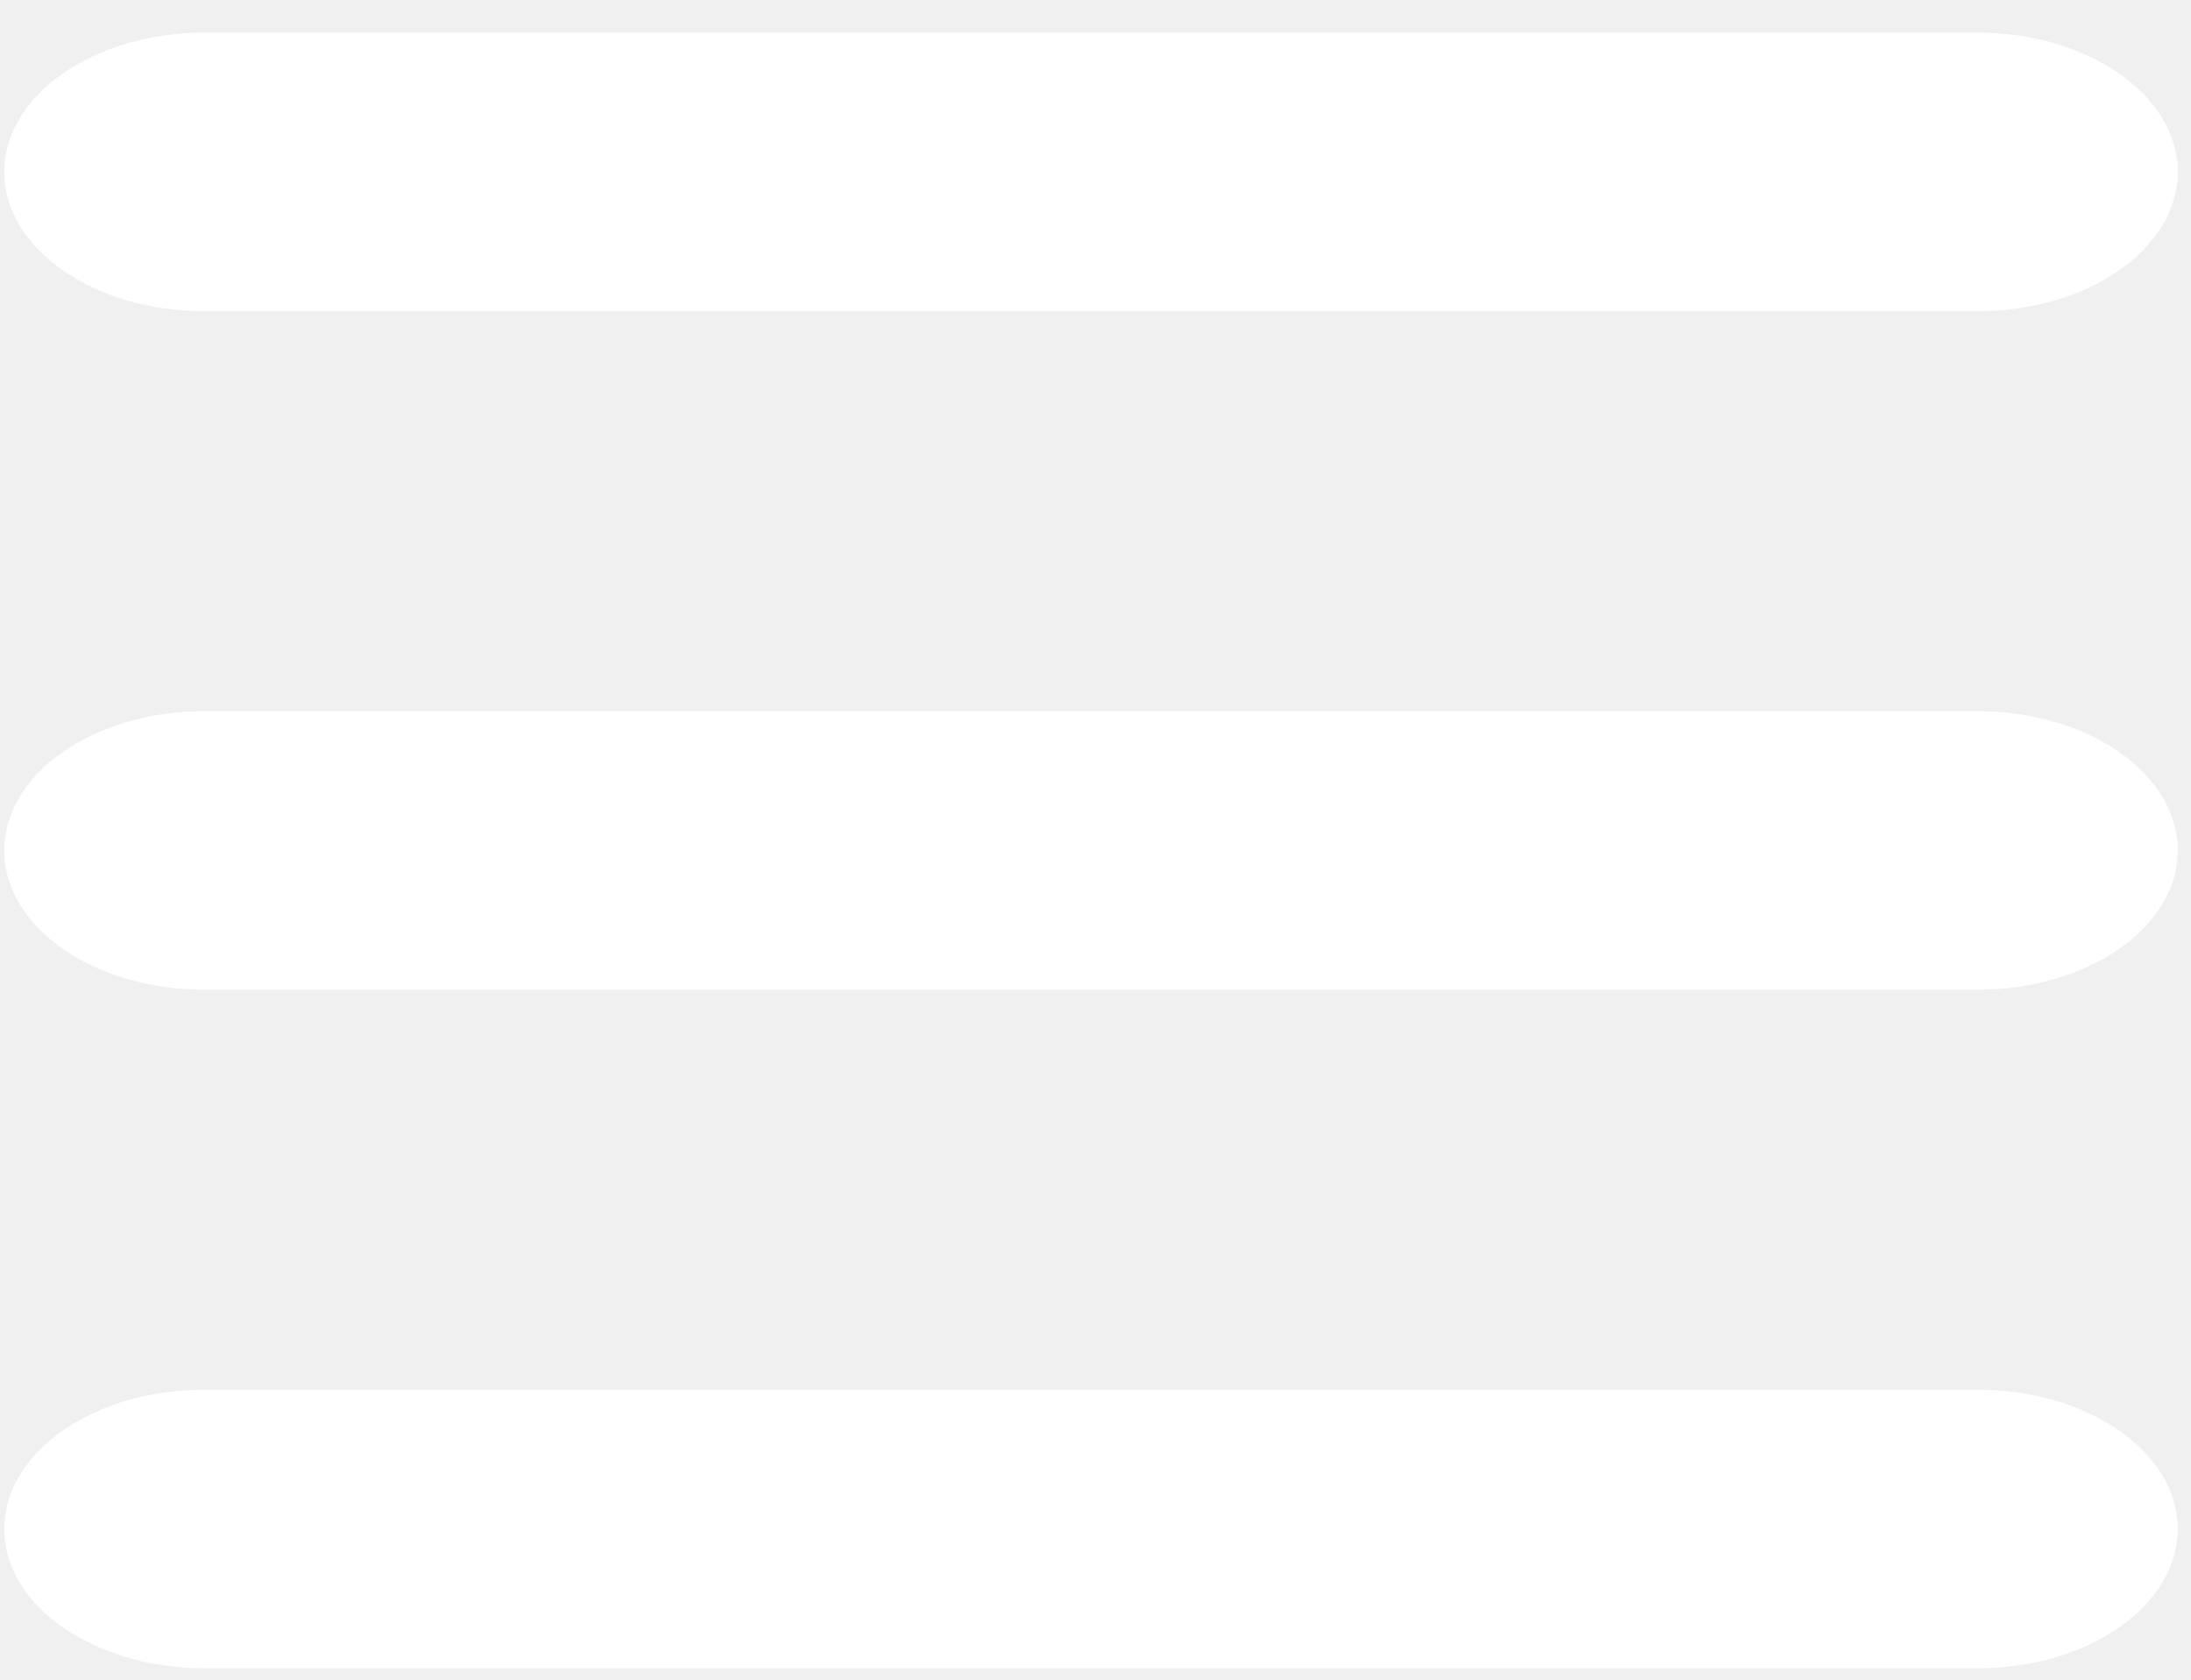
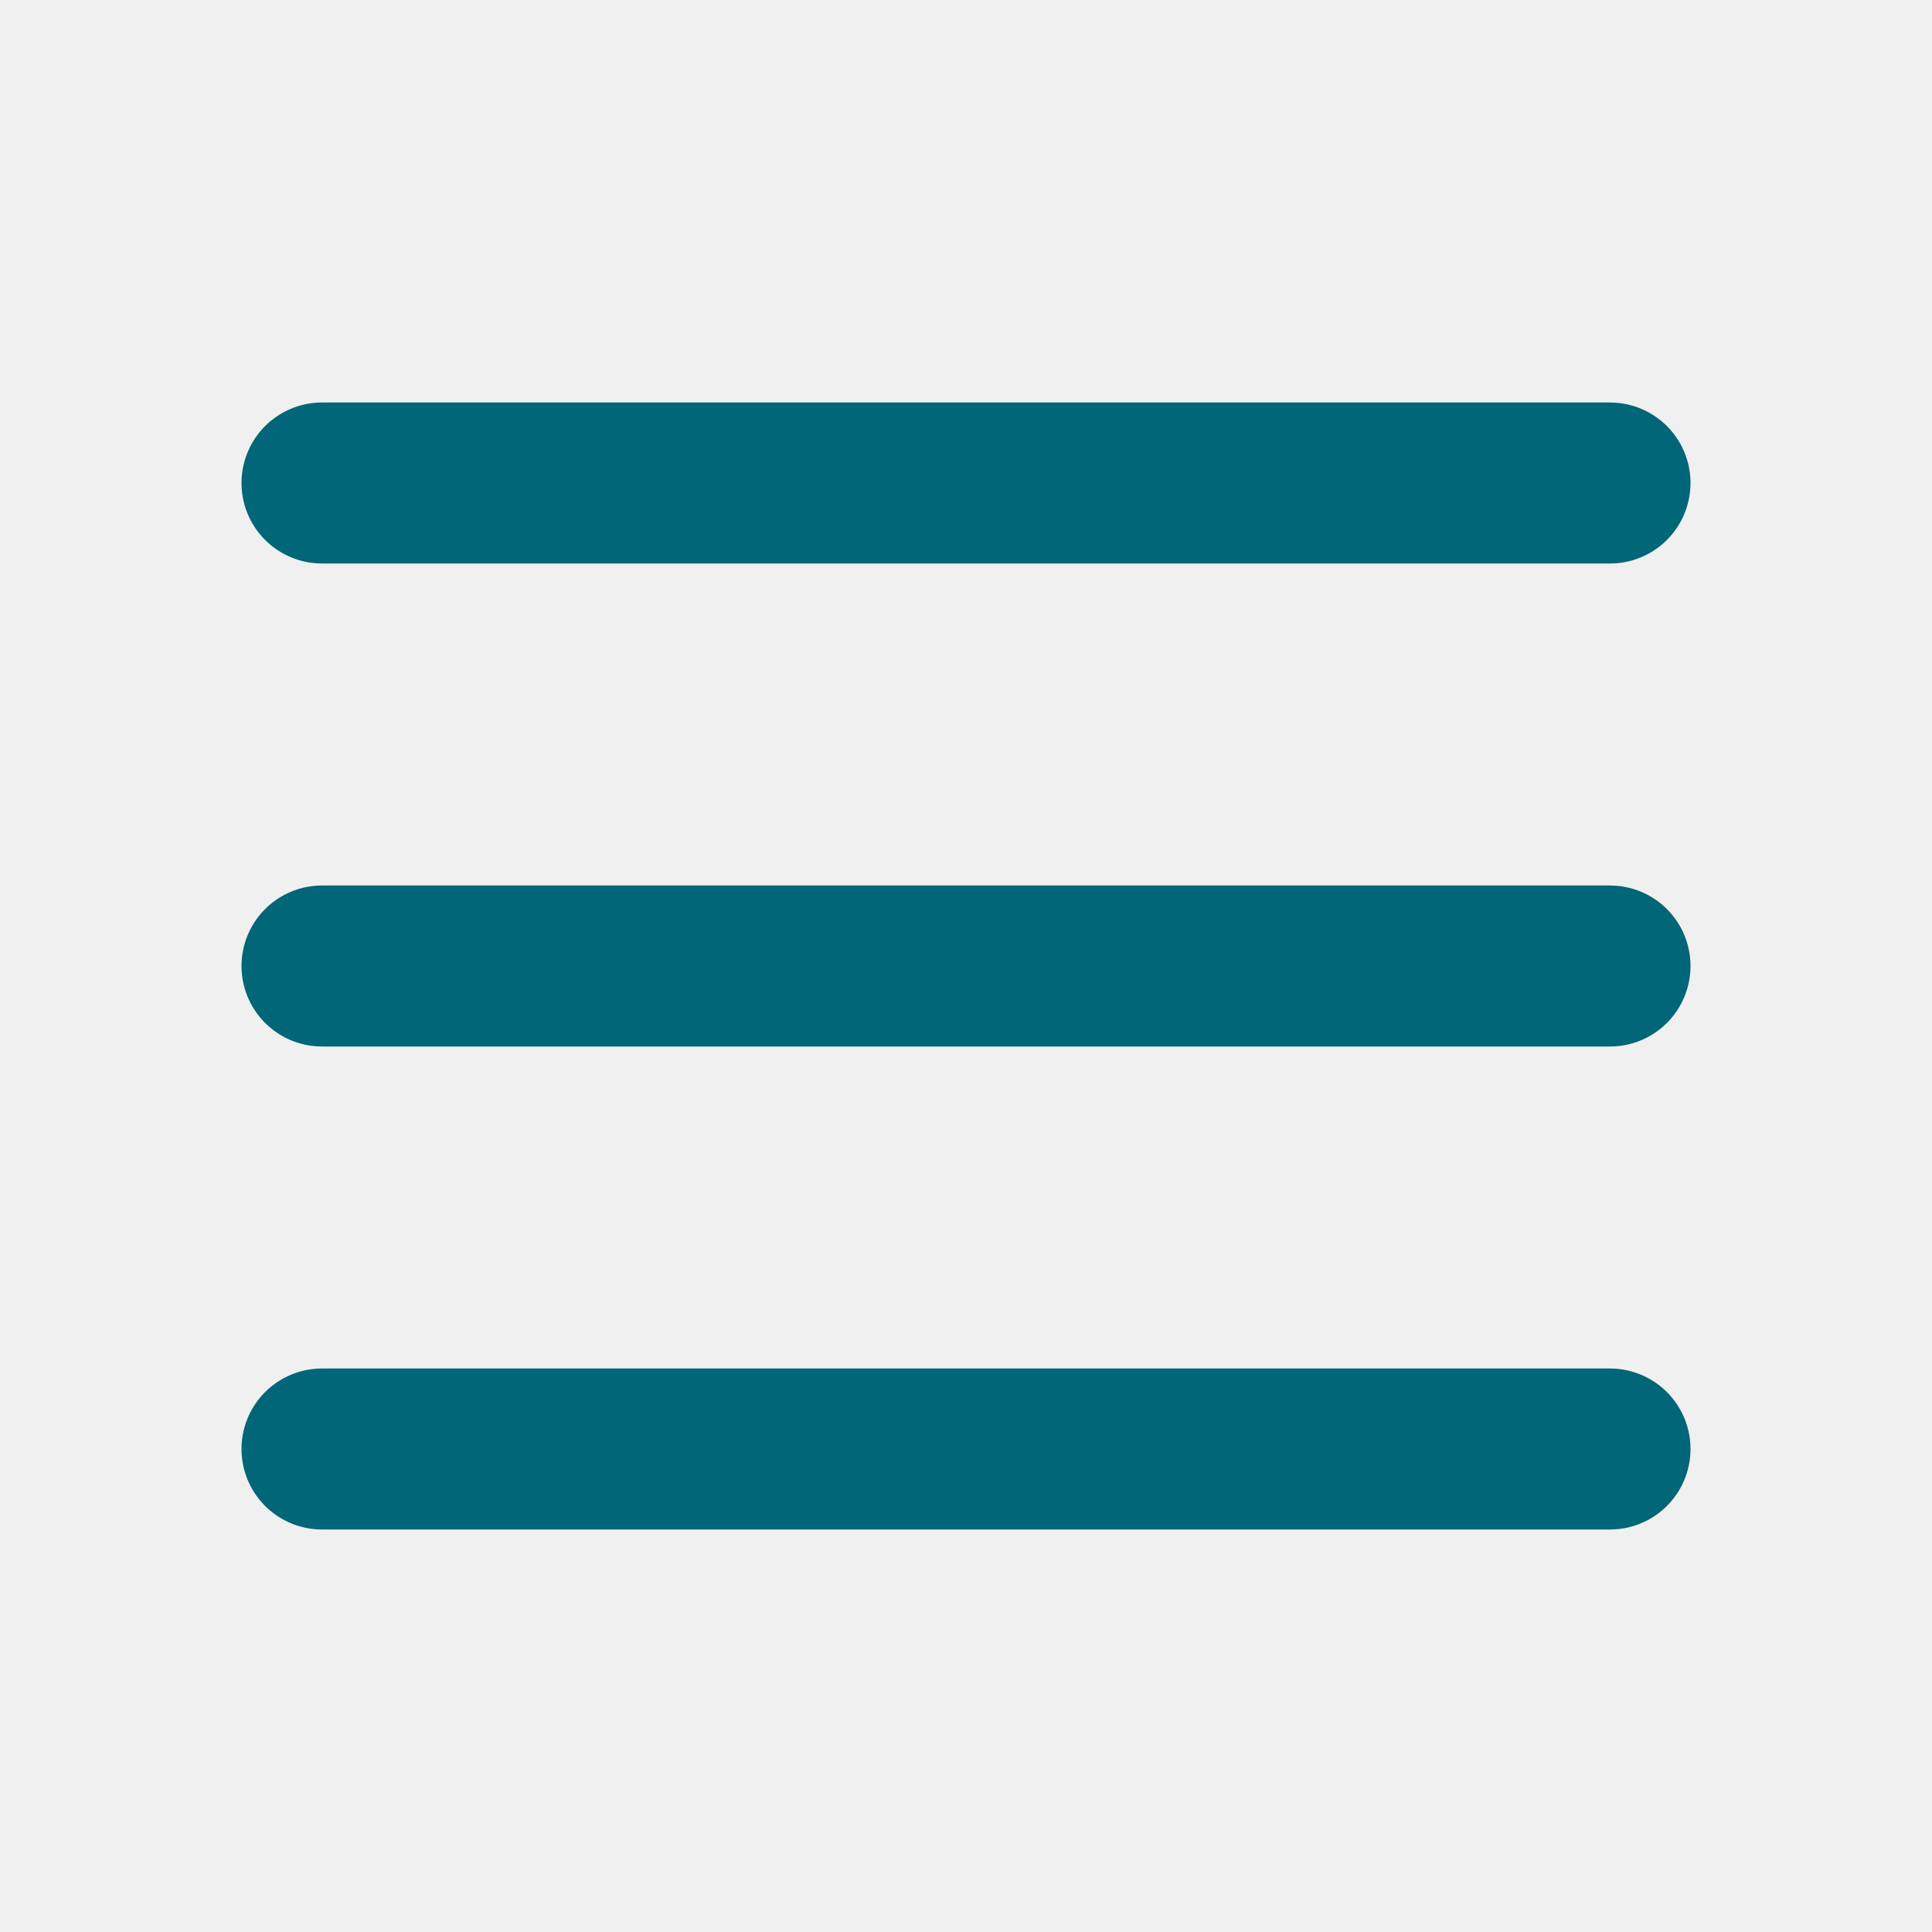
- <svg xmlns="http://www.w3.org/2000/svg" width="30" height="23" viewBox="0 0 30 23" fill="none">
-   <g id="Group 66032">
-     <path id="Vector" d="M27.08 0.447H2.796C1.286 0.447 0.058 1.302 0.058 2.355C0.058 3.406 1.286 4.261 2.796 4.261H27.08C28.59 4.261 29.819 3.406 29.819 2.355C29.819 1.302 28.59 0.447 27.08 0.447Z" fill="white" />
-     <path id="Vector_2" d="M27.08 9.738H2.796C1.286 9.738 0.058 10.593 0.058 11.646C0.058 12.697 1.286 13.552 2.796 13.552H27.08C28.59 13.552 29.819 12.697 29.819 11.646C29.819 10.593 28.59 9.738 27.08 9.738Z" fill="white" />
-     <path id="Vector_3" d="M27.08 19.029H2.796C1.286 19.029 0.058 19.884 0.058 20.936C0.058 21.988 1.286 22.843 2.796 22.843H27.08C28.59 22.843 29.819 21.988 29.819 20.936C29.819 19.884 28.59 19.029 27.08 19.029Z" fill="white" />
+ <svg xmlns="http://www.w3.org/2000/svg" width="800px" height="800px" viewBox="0 0 24 24" fill="none">
+   <g id="SVGRepo_bgCarrier" stroke-width="0" />
+   <g id="SVGRepo_tracerCarrier" stroke-linecap="round" stroke-linejoin="round" />
+   <g id="SVGRepo_iconCarrier">
+     <path d="M4 6H20M4 12H20M4 18H20" stroke="#016677" stroke-width="2" stroke-linecap="round" stroke-linejoin="round" />
  </g>
</svg>
